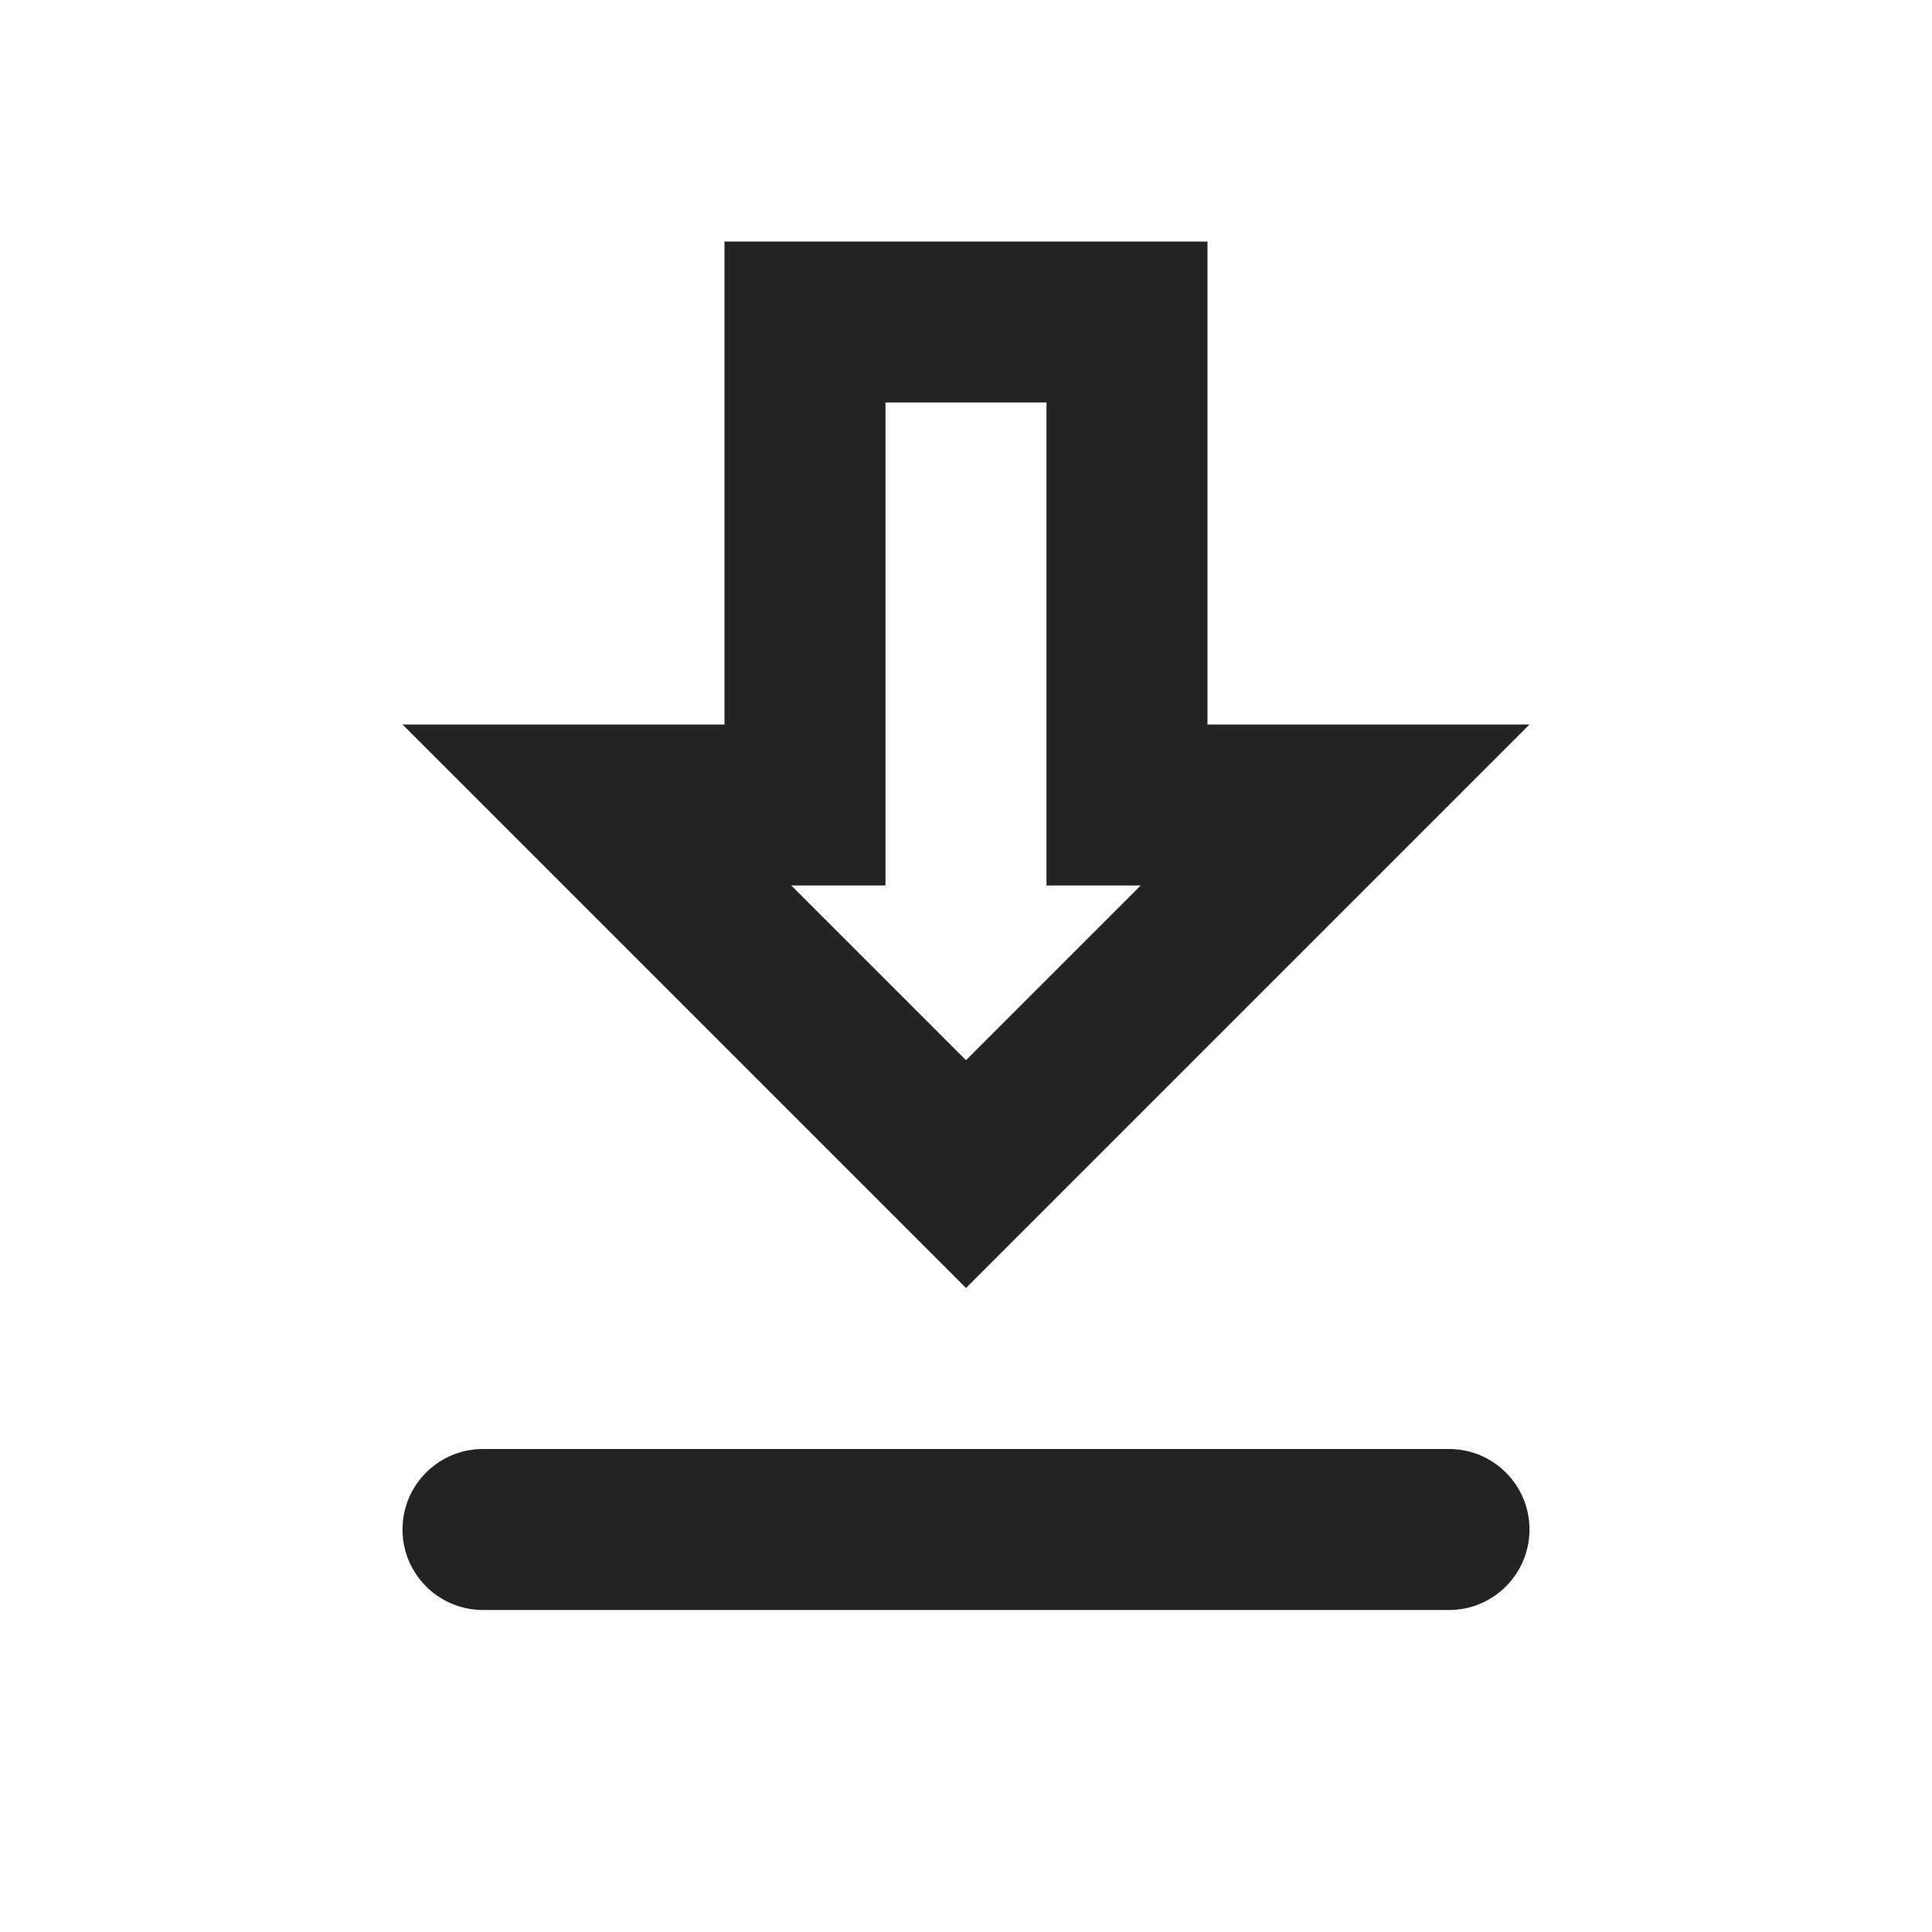
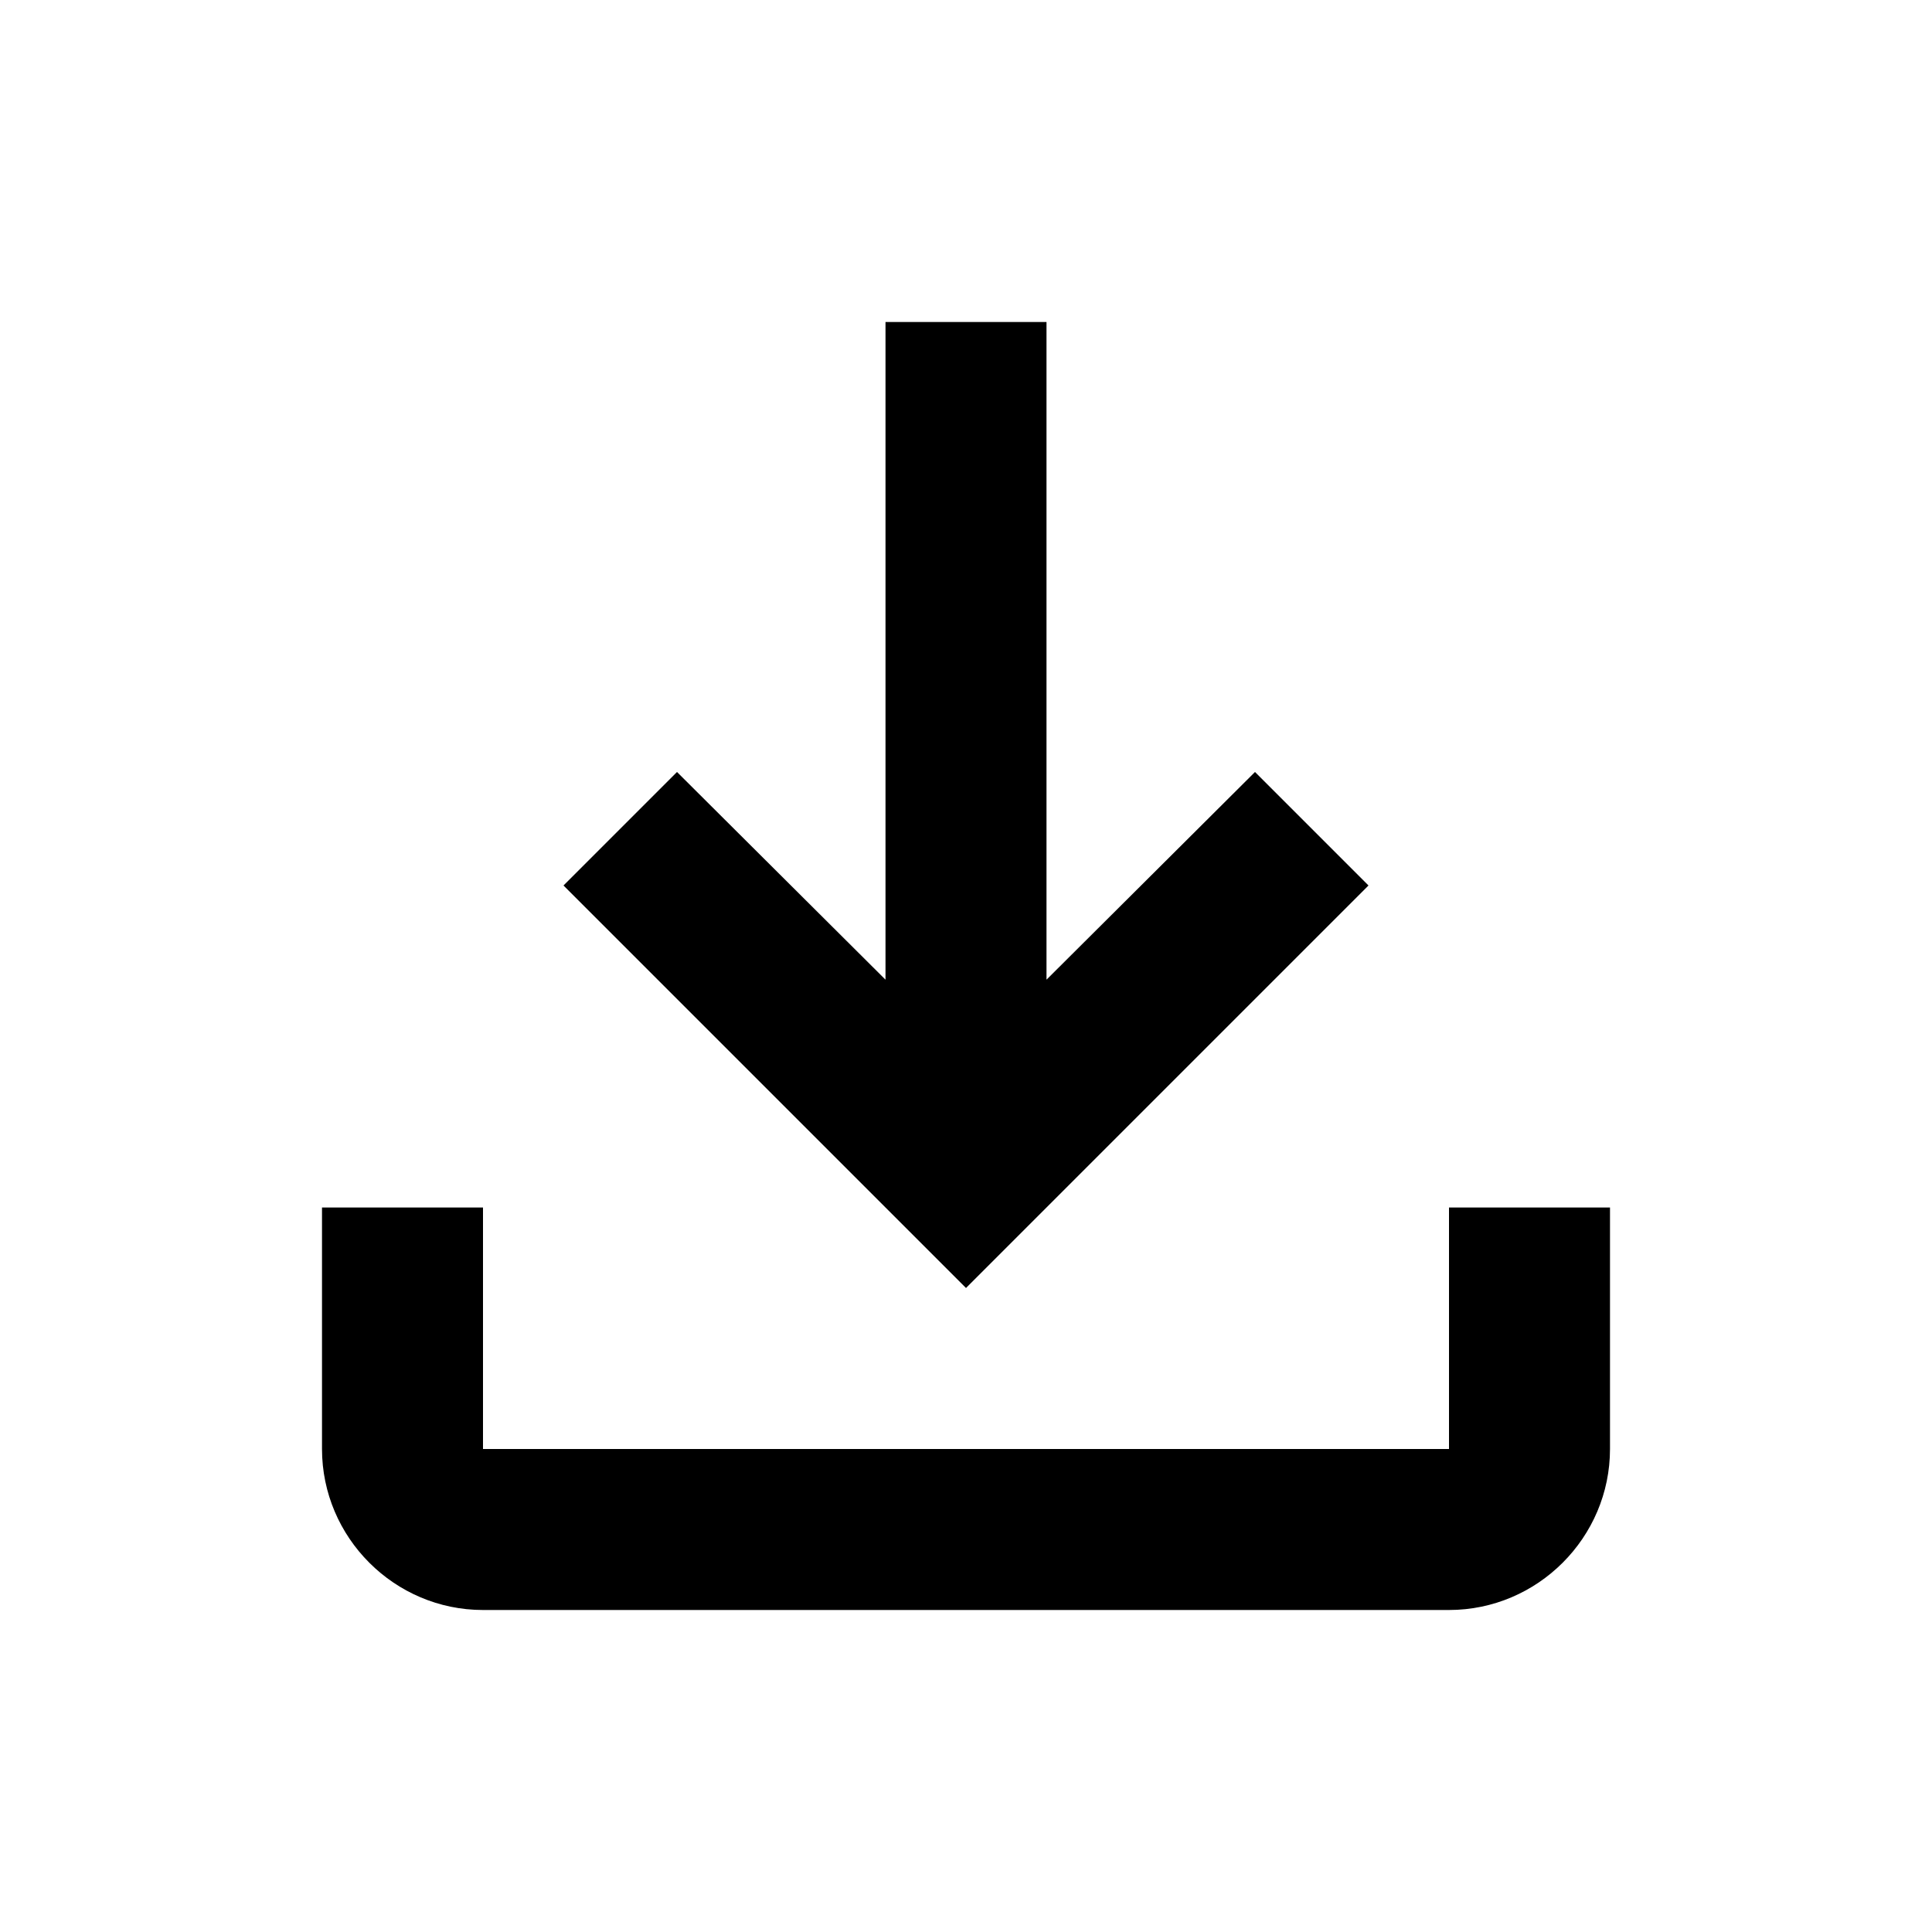
- <svg xmlns="http://www.w3.org/2000/svg" width="24px" height="24px" viewBox="0 0 24 24" version="1.1">
-   <g id="Icon-/-download_outline" stroke="none" stroke-width="1" fill="none" fill-rule="evenodd" fill-opacity="0.86">
-     <path d="M19,9 L15,9 L15,3 L9,3 L9,9 L5,9 L12,16 L19,9 Z M11,11 L11,5 L13,5 L13,11 L14.17,11 L12,13.17 L9.83,11 L11,11 Z M6,18 L18,18 C18.552,18 19,18.448 19,19 C19,19.552 18.552,20 18,20 L6,20 C5.448,20 5,19.552 5,19 C5,18.448 5.448,18 6,18 Z" id="Shape" fill="#000000" />
+ <svg xmlns="http://www.w3.org/2000/svg" width="24" height="24" viewBox="0 0 24 24">
+   <defs>
+     <clipPath id="a">
+       <path d="M2,11 L2,14 L14,14 L14,11 L16,11 L16,14 C16,15.1 15.1,16 14,16 L2,16 C0.9,16 0,15.1 0,14 L0,11 L2,11 Z M9,0 L9,8.17 L11.59,5.59 L13,7 L8,12 L3,7 L4.41,5.59 L7,8.17 L7,0 L9,0 Z" />
+     </clipPath>
+   </defs>
+   <g clip-path="url(#a)" transform="translate(4 4)">
+     <polygon points="0 0 16 0 16 16 0 16 0 0" />
  </g>
</svg>
